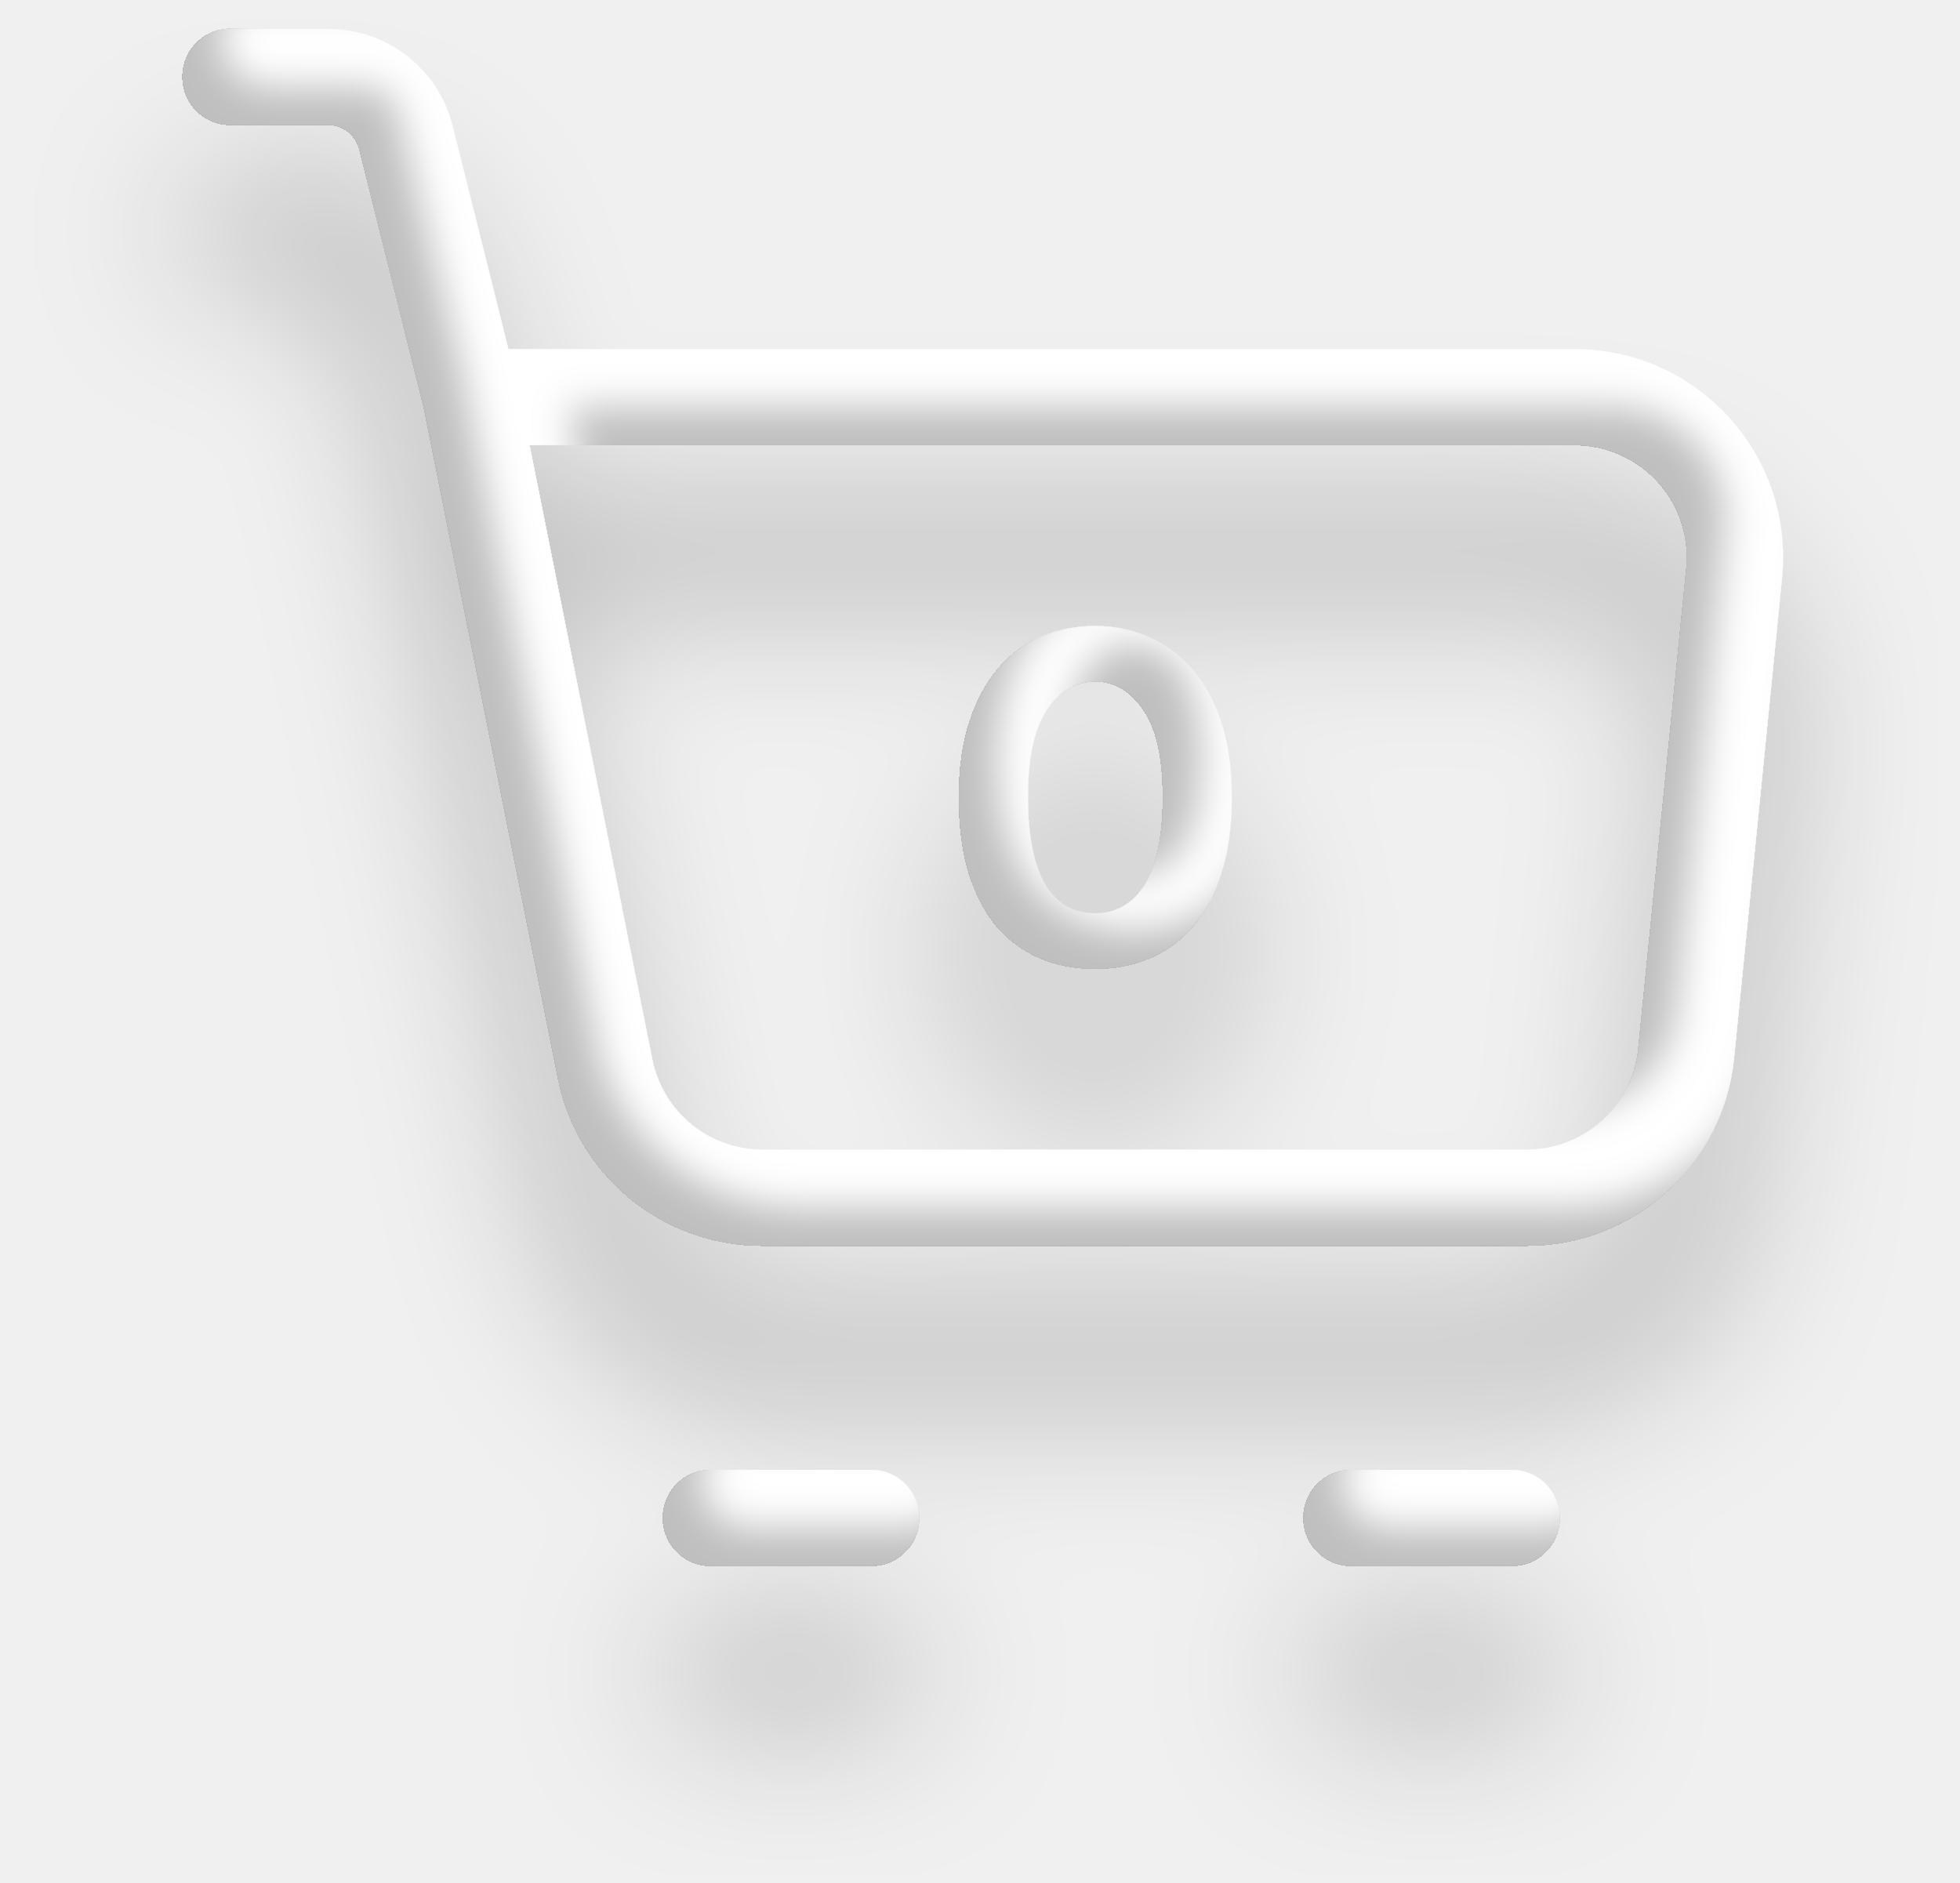
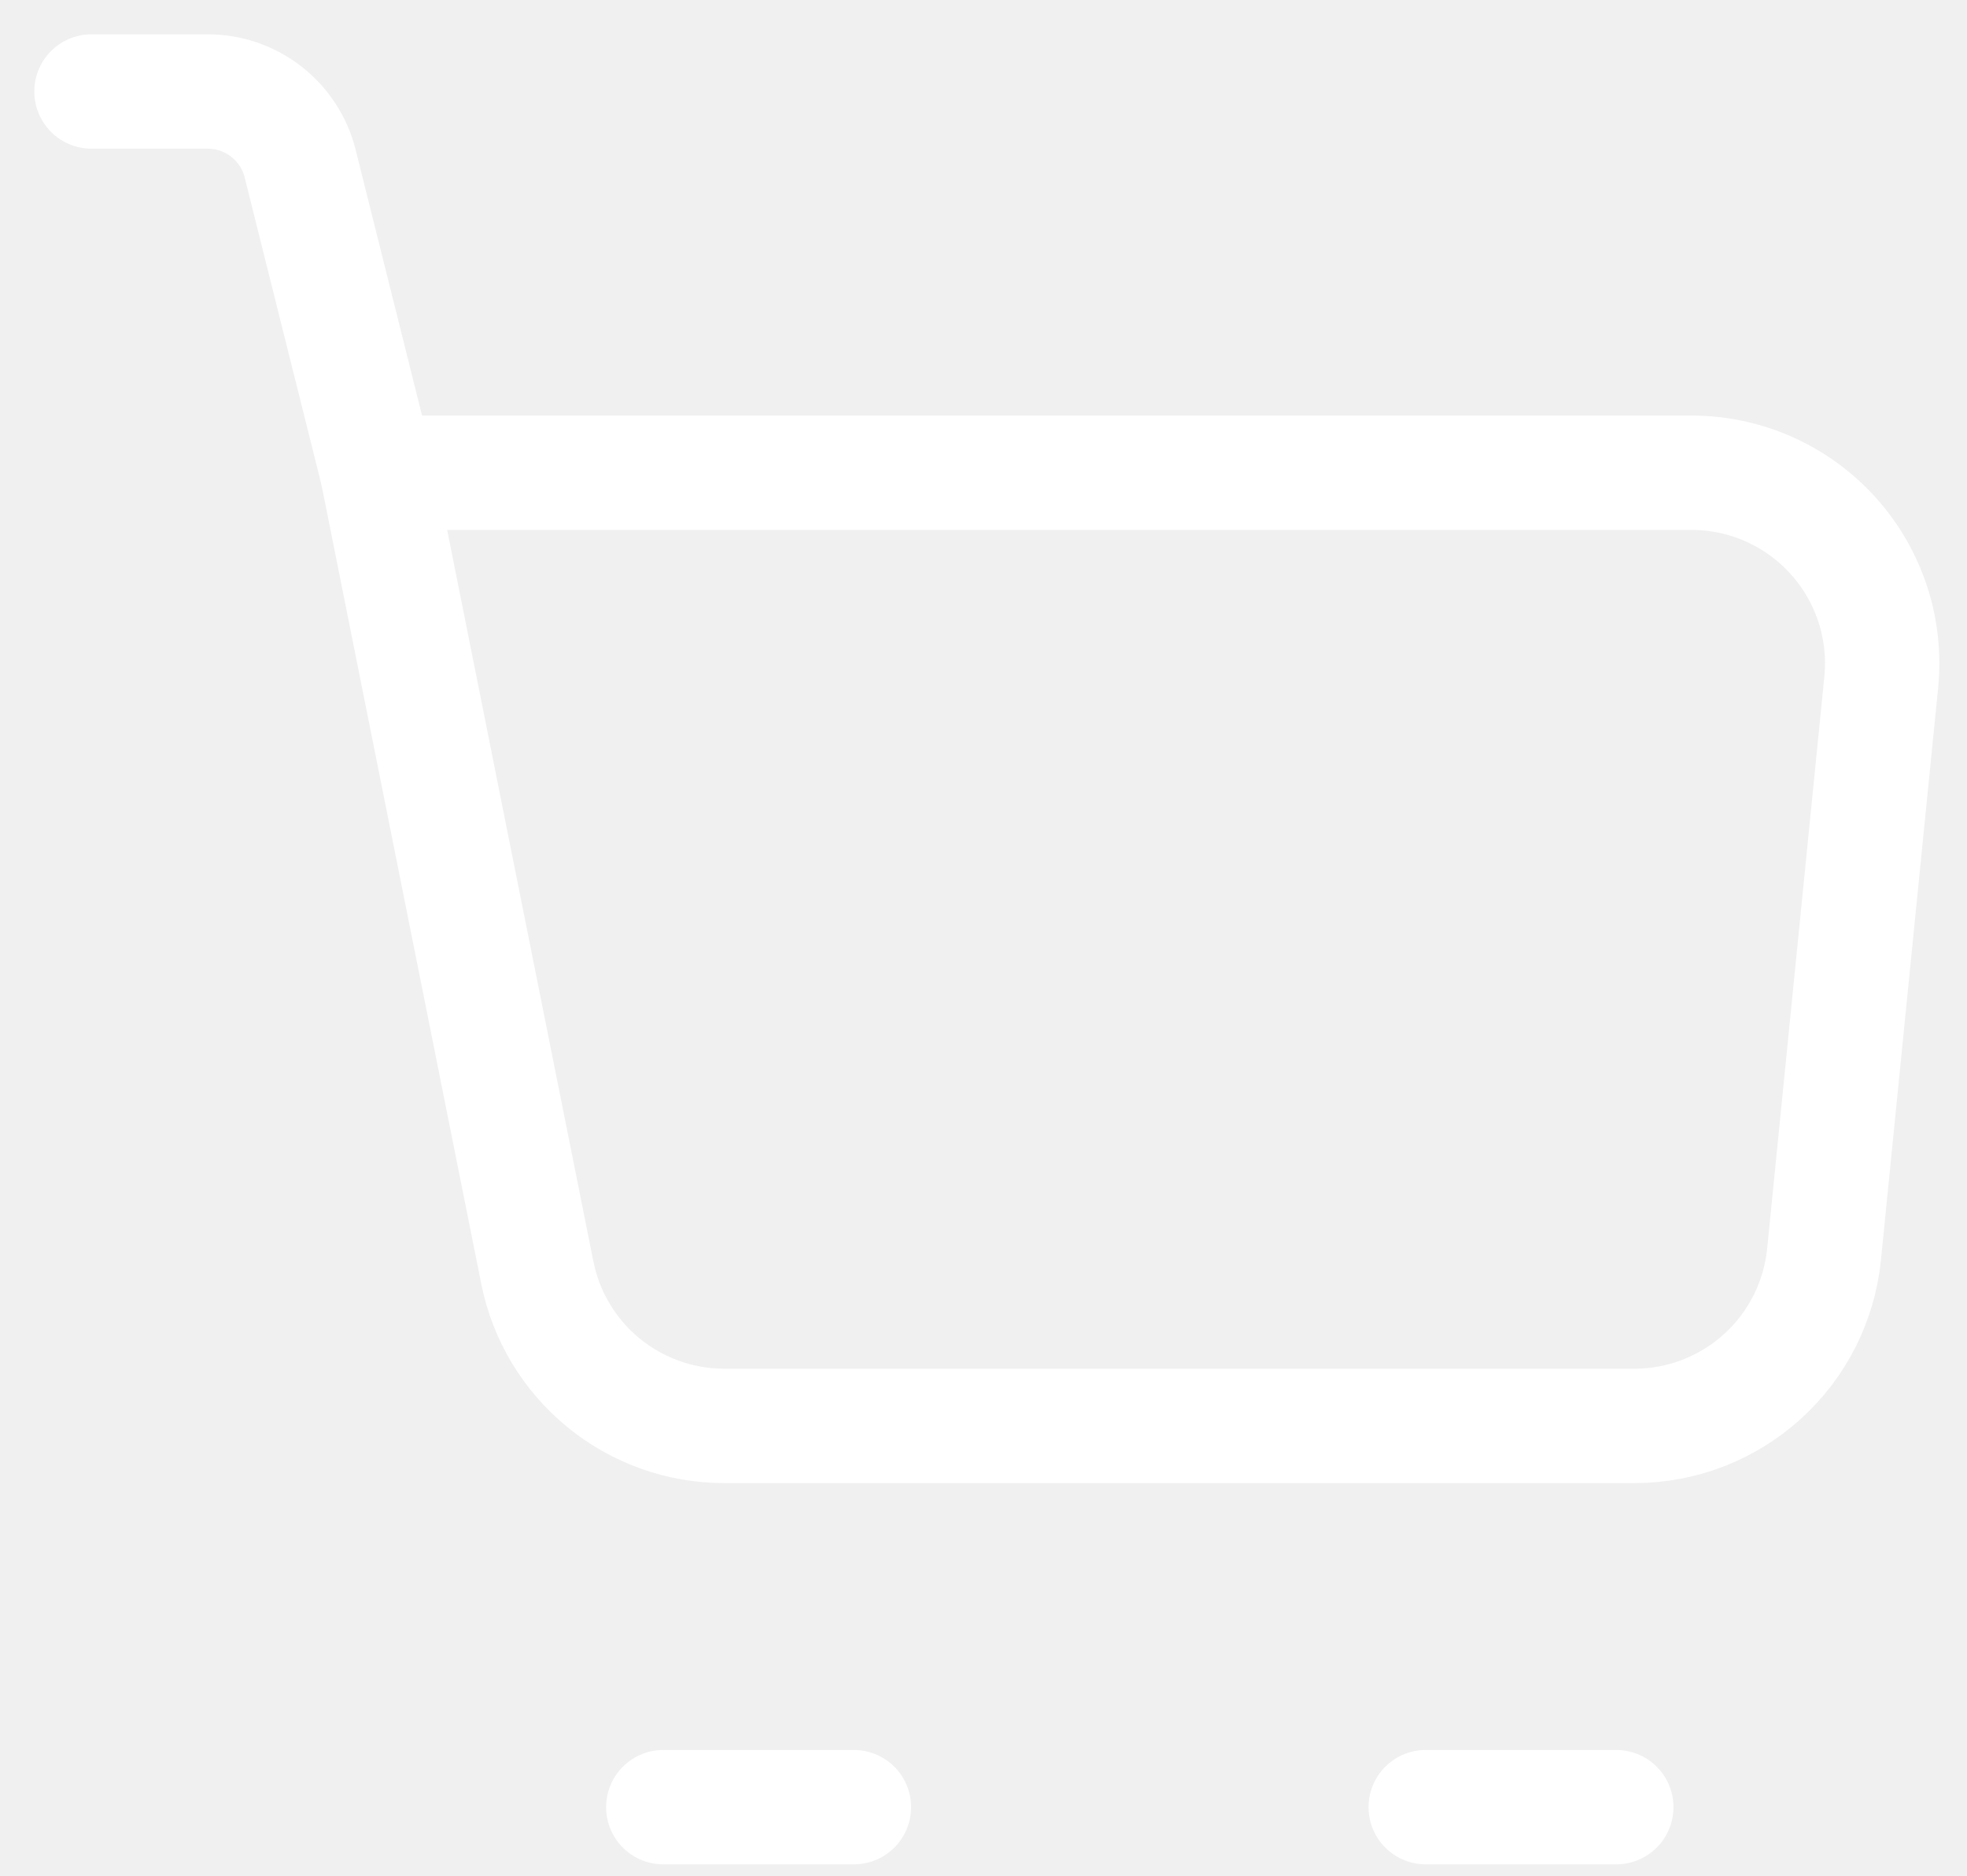
- <svg xmlns="http://www.w3.org/2000/svg" width="51" height="49" viewBox="0 0 51 49" fill="none">
-   <g filter="url(#filter0_di_16_137)">
-     <path d="M12.25 10.333H40.979C41.561 10.333 42.137 10.455 42.669 10.691C43.201 10.928 43.678 11.273 44.068 11.704C44.459 12.136 44.755 12.645 44.937 13.197C45.119 13.75 45.183 14.335 45.125 14.915L43.875 27.415C43.772 28.443 43.291 29.396 42.525 30.089C41.759 30.783 40.762 31.167 39.729 31.167H19.833C18.87 31.167 17.936 30.833 17.191 30.223C16.445 29.612 15.935 28.762 15.746 27.817L12.25 10.333Z" stroke="white" stroke-width="2.5" stroke-linejoin="round" />
-     <path d="M12.25 10.333L10.562 3.577C10.45 3.127 10.19 2.727 9.823 2.441C9.457 2.155 9.006 2 8.542 2H6" stroke="white" stroke-width="2.5" stroke-linecap="round" stroke-linejoin="round" />
-     <path d="M18.5 39.5H22.667" stroke="white" stroke-width="2.5" stroke-linecap="round" stroke-linejoin="round" />
-     <path d="M35.167 39.5H39.333" stroke="white" stroke-width="2.5" stroke-linecap="round" stroke-linejoin="round" />
-     <path d="M30.259 20.744C30.259 19.717 30.091 18.961 29.755 18.476C29.428 17.981 29.008 17.734 28.495 17.734C27.982 17.734 27.562 17.981 27.235 18.476C26.908 18.971 26.745 19.727 26.745 20.744C26.745 21.743 26.894 22.499 27.193 23.012C27.501 23.516 27.935 23.768 28.495 23.768C29.055 23.768 29.489 23.516 29.797 23.012C30.105 22.499 30.259 21.743 30.259 20.744ZM28.495 25.21C27.972 25.21 27.492 25.117 27.053 24.93C26.624 24.743 26.25 24.468 25.933 24.104C25.625 23.731 25.382 23.264 25.205 22.704C25.037 22.144 24.953 21.491 24.953 20.744C24.953 19.988 25.046 19.33 25.233 18.77C25.42 18.21 25.672 17.748 25.989 17.384C26.306 17.011 26.68 16.735 27.109 16.558C27.538 16.381 28 16.292 28.495 16.292C28.99 16.292 29.452 16.385 29.881 16.572C30.31 16.749 30.684 17.02 31.001 17.384C31.328 17.748 31.584 18.21 31.771 18.77C31.958 19.33 32.051 19.988 32.051 20.744C32.051 21.491 31.962 22.144 31.785 22.704C31.617 23.255 31.374 23.717 31.057 24.09C30.74 24.463 30.362 24.743 29.923 24.93C29.494 25.117 29.018 25.21 28.495 25.21Z" fill="white" />
-   </g>
-   <defs>
-     <filter id="filter0_di_16_137" x="0.75" y="-0.25" width="49.646" height="49" filterUnits="userSpaceOnUse" color-interpolation-filters="sRGB">
-       <feFlood flood-opacity="0" result="BackgroundImageFix" />
-       <feColorMatrix in="SourceAlpha" type="matrix" values="0 0 0 0 0 0 0 0 0 0 0 0 0 0 0 0 0 0 127 0" result="hardAlpha" />
-       <feOffset dy="4" />
-       <feGaussianBlur stdDeviation="2" />
-       <feComposite in2="hardAlpha" operator="out" />
-       <feColorMatrix type="matrix" values="0 0 0 0 0 0 0 0 0 0 0 0 0 0 0 0 0 0 0.25 0" />
-       <feBlend mode="normal" in2="BackgroundImageFix" result="effect1_dropShadow_16_137" />
-       <feBlend mode="normal" in="SourceGraphic" in2="effect1_dropShadow_16_137" result="shape" />
-       <feColorMatrix in="SourceAlpha" type="matrix" values="0 0 0 0 0 0 0 0 0 0 0 0 0 0 0 0 0 0 127 0" result="hardAlpha" />
-       <feOffset dx="1" dy="-1" />
-       <feGaussianBlur stdDeviation="0.5" />
-       <feComposite in2="hardAlpha" operator="arithmetic" k2="-1" k3="1" />
-       <feColorMatrix type="matrix" values="0 0 0 0 0 0 0 0 0 0 0 0 0 0 0 0 0 0 0.25 0" />
-       <feBlend mode="normal" in2="shape" result="effect2_innerShadow_16_137" />
-     </filter>
-   </defs>
+ <svg xmlns="http://www.w3.org/2000/svg" width="43" height="41" viewBox="0 0 43 41" fill="none">
+   <path d="M8.25 10.333H36.979C37.561 10.333 38.137 10.455 38.669 10.691C39.201 10.928 39.678 11.273 40.068 11.704C40.459 12.136 40.755 12.645 40.937 13.197C41.119 13.75 41.183 14.335 41.125 14.915L39.875 27.415C39.772 28.443 39.291 29.396 38.525 30.089C37.759 30.783 36.762 31.167 35.729 31.167H15.833C14.87 31.167 13.936 30.833 13.191 30.223C12.445 29.612 11.935 28.762 11.746 27.817L8.25 10.333Z" stroke="white" stroke-width="2.5" stroke-linejoin="round" />
+   <path d="M8.25 10.333L6.562 3.577C6.45 3.127 6.189 2.727 5.823 2.441C5.457 2.155 5.006 2 4.542 2H2" stroke="white" stroke-width="2.5" stroke-linecap="round" stroke-linejoin="round" />
+   <path d="M14.5 39.5H18.667" stroke="white" stroke-width="2.5" stroke-linecap="round" stroke-linejoin="round" />
+   <path d="M31.167 39.5H35.333" stroke="white" stroke-width="2.5" stroke-linecap="round" stroke-linejoin="round" />
</svg>
